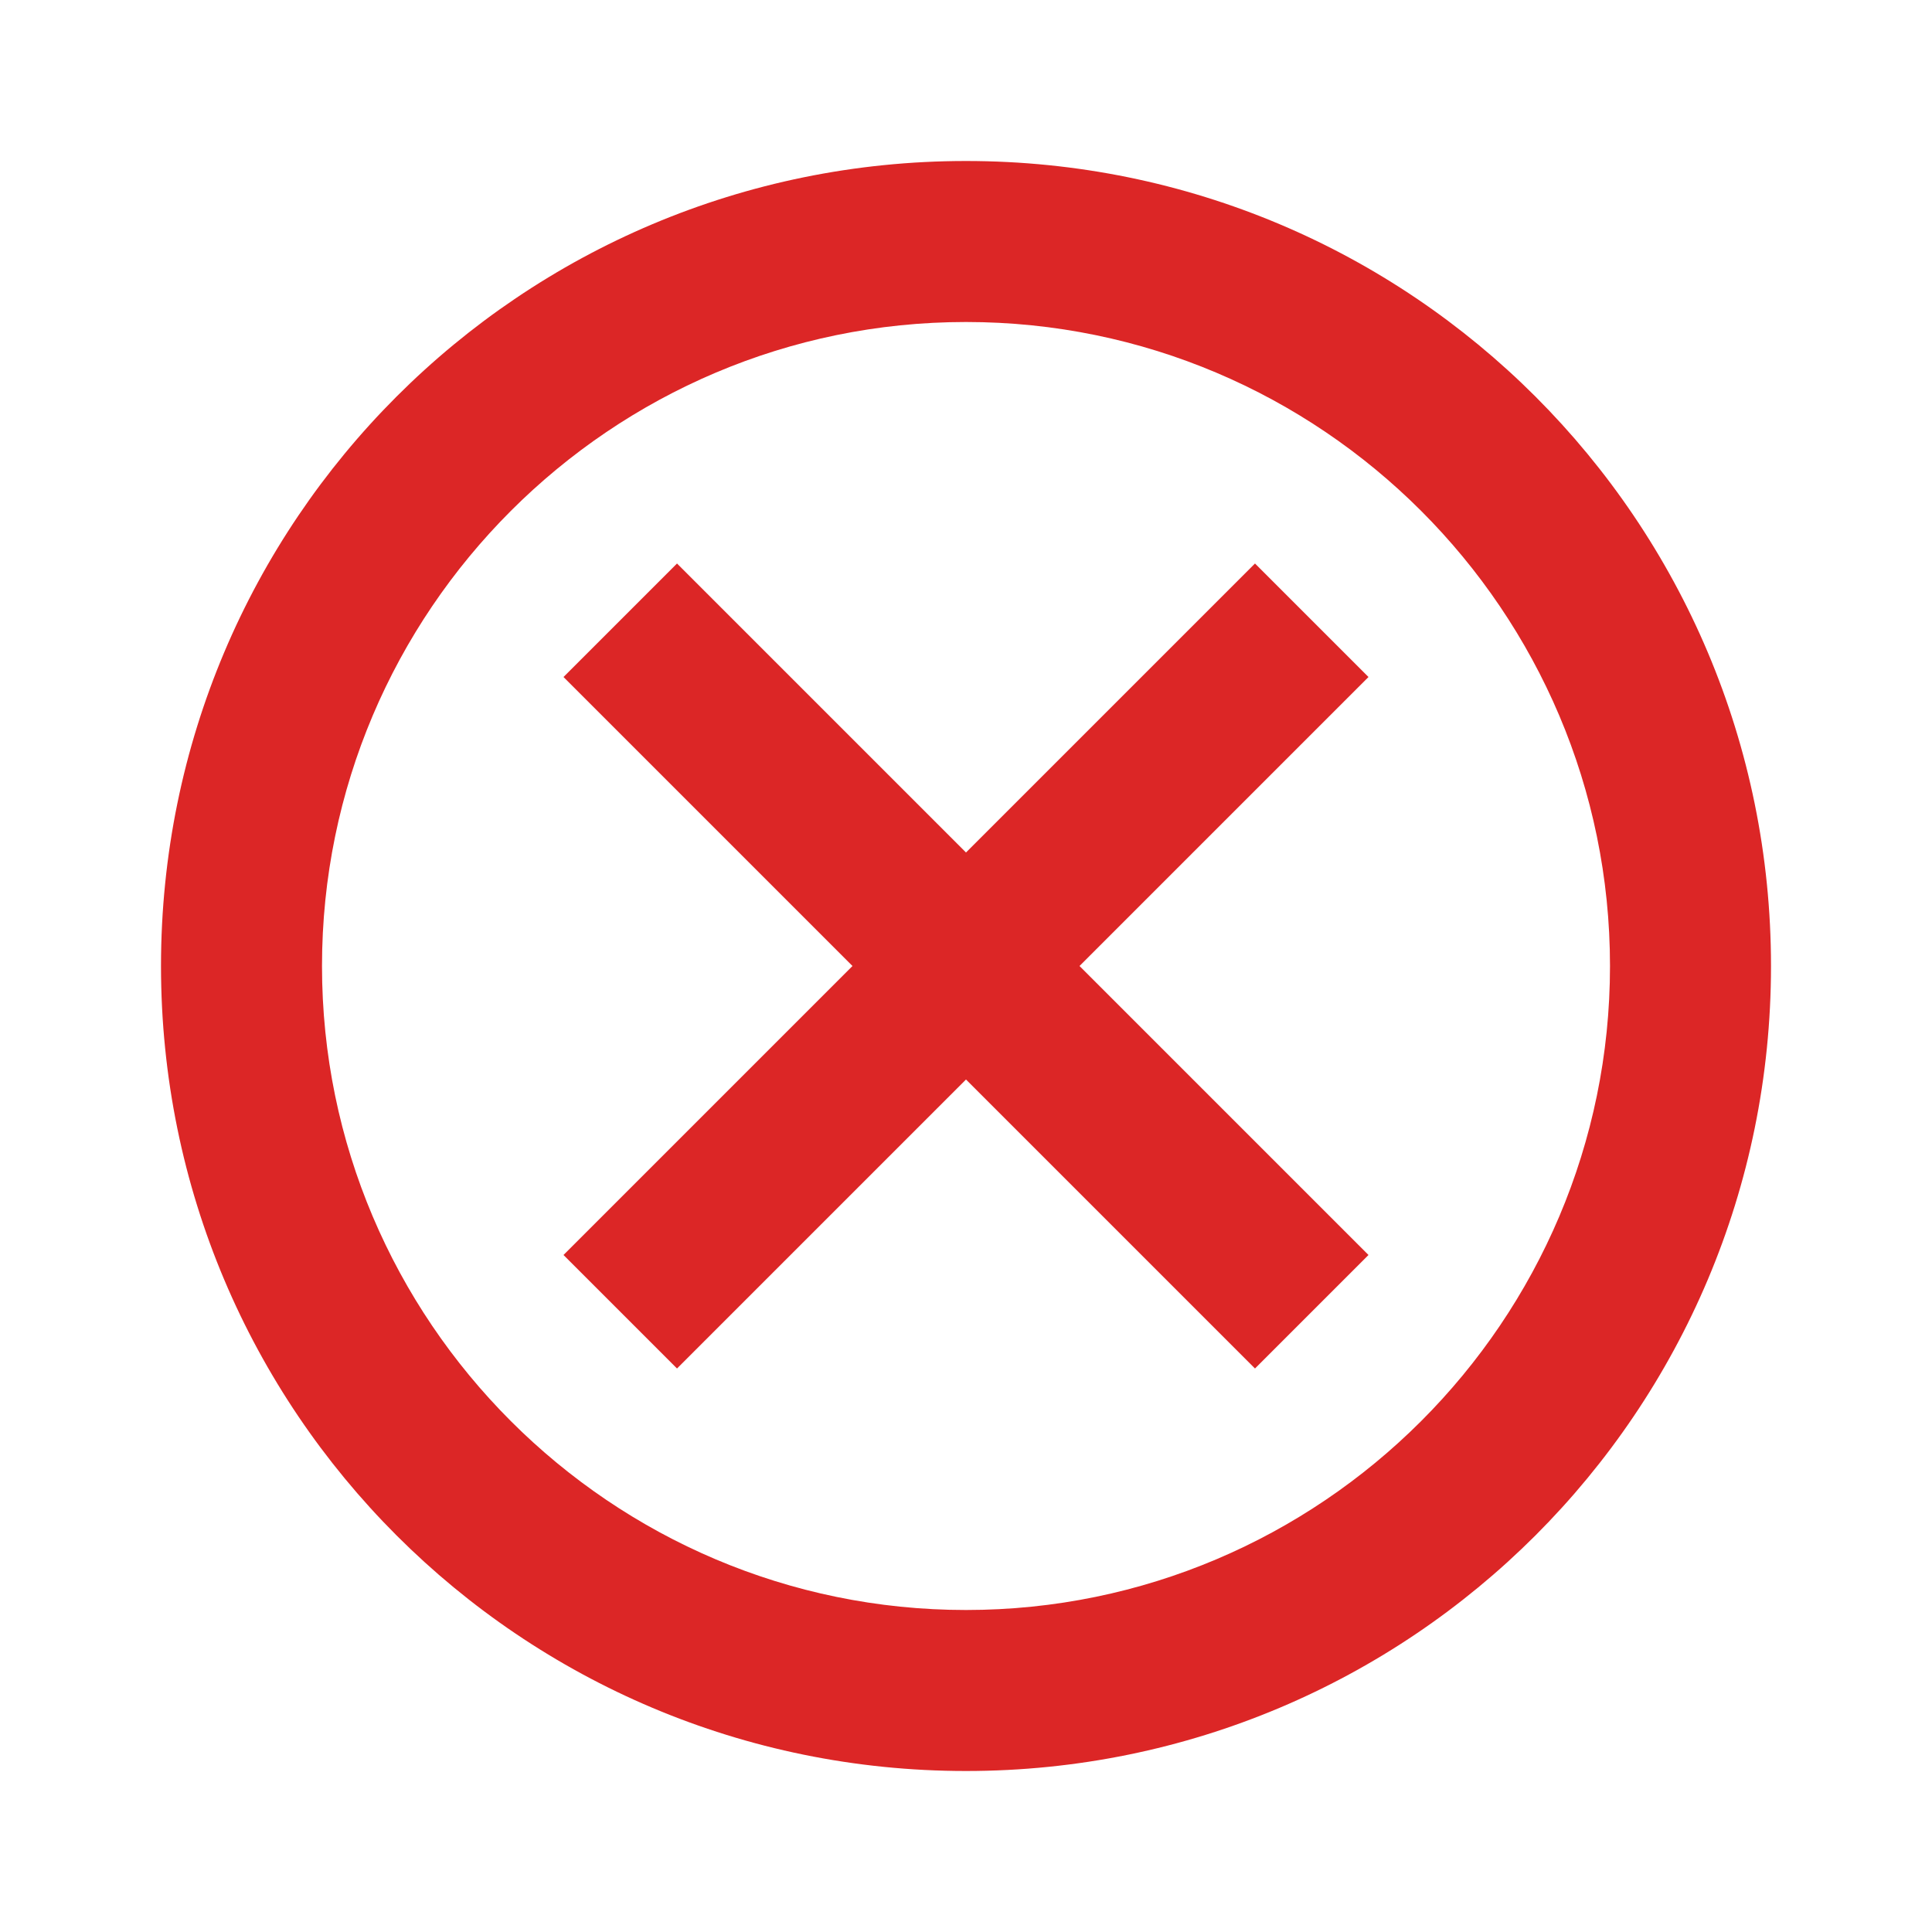
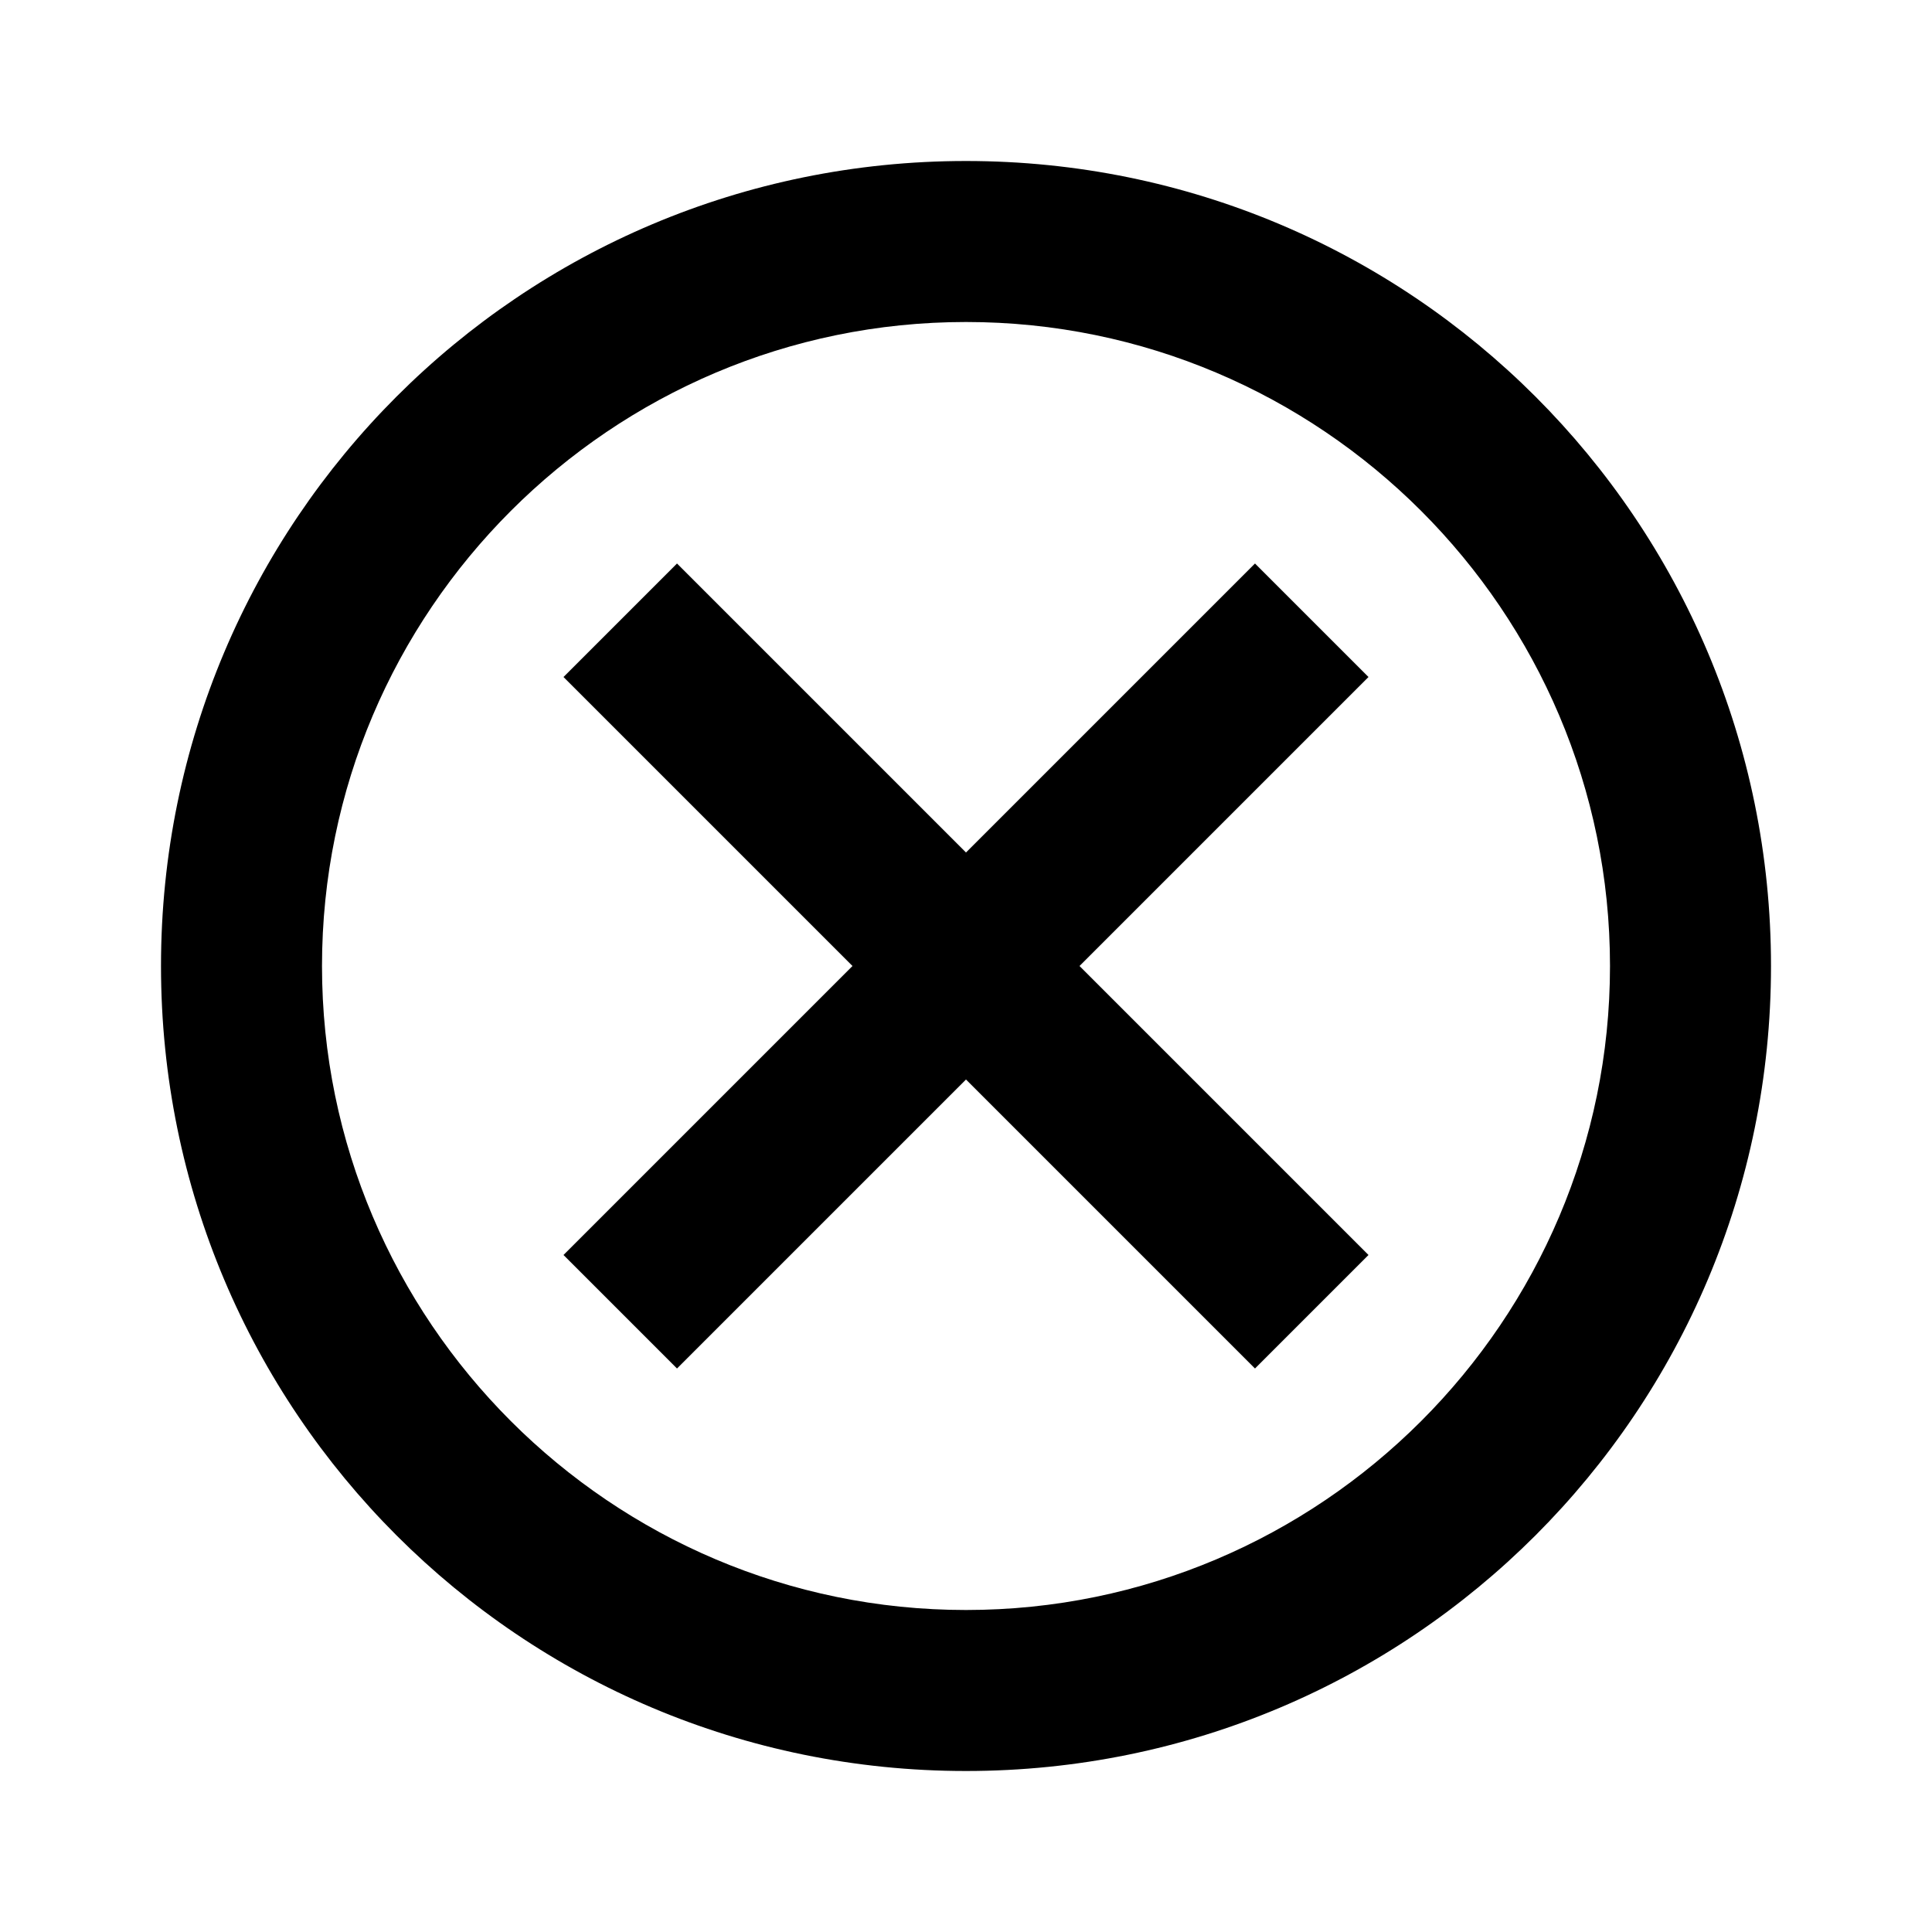
- <svg xmlns="http://www.w3.org/2000/svg" height="24px" viewBox="0 0 24 24" width="24px" fill="#dc2626">
+ <svg xmlns="http://www.w3.org/2000/svg" height="100%" viewBox="0 0 24 24" width="100%" fill="currentColor">
  <path d="M0 0h24v24H0V0z" fill="none" opacity=".87" />
  <path d="M12 2C6.47 2 2 6.47 2 12s4.47 10 10 10 10-4.47 10-10S17.53 2 12 2zm0 18c-4.41 0-8-3.59-8-8s3.59-8 8-8 8 3.59 8 8-3.59 8-8 8zm3.59-13L12 10.59 8.41 7 7 8.41 10.59 12 7 15.59 8.41 17 12 13.41 15.59 17 17 15.59 13.41 12 17 8.41z" />
</svg>
